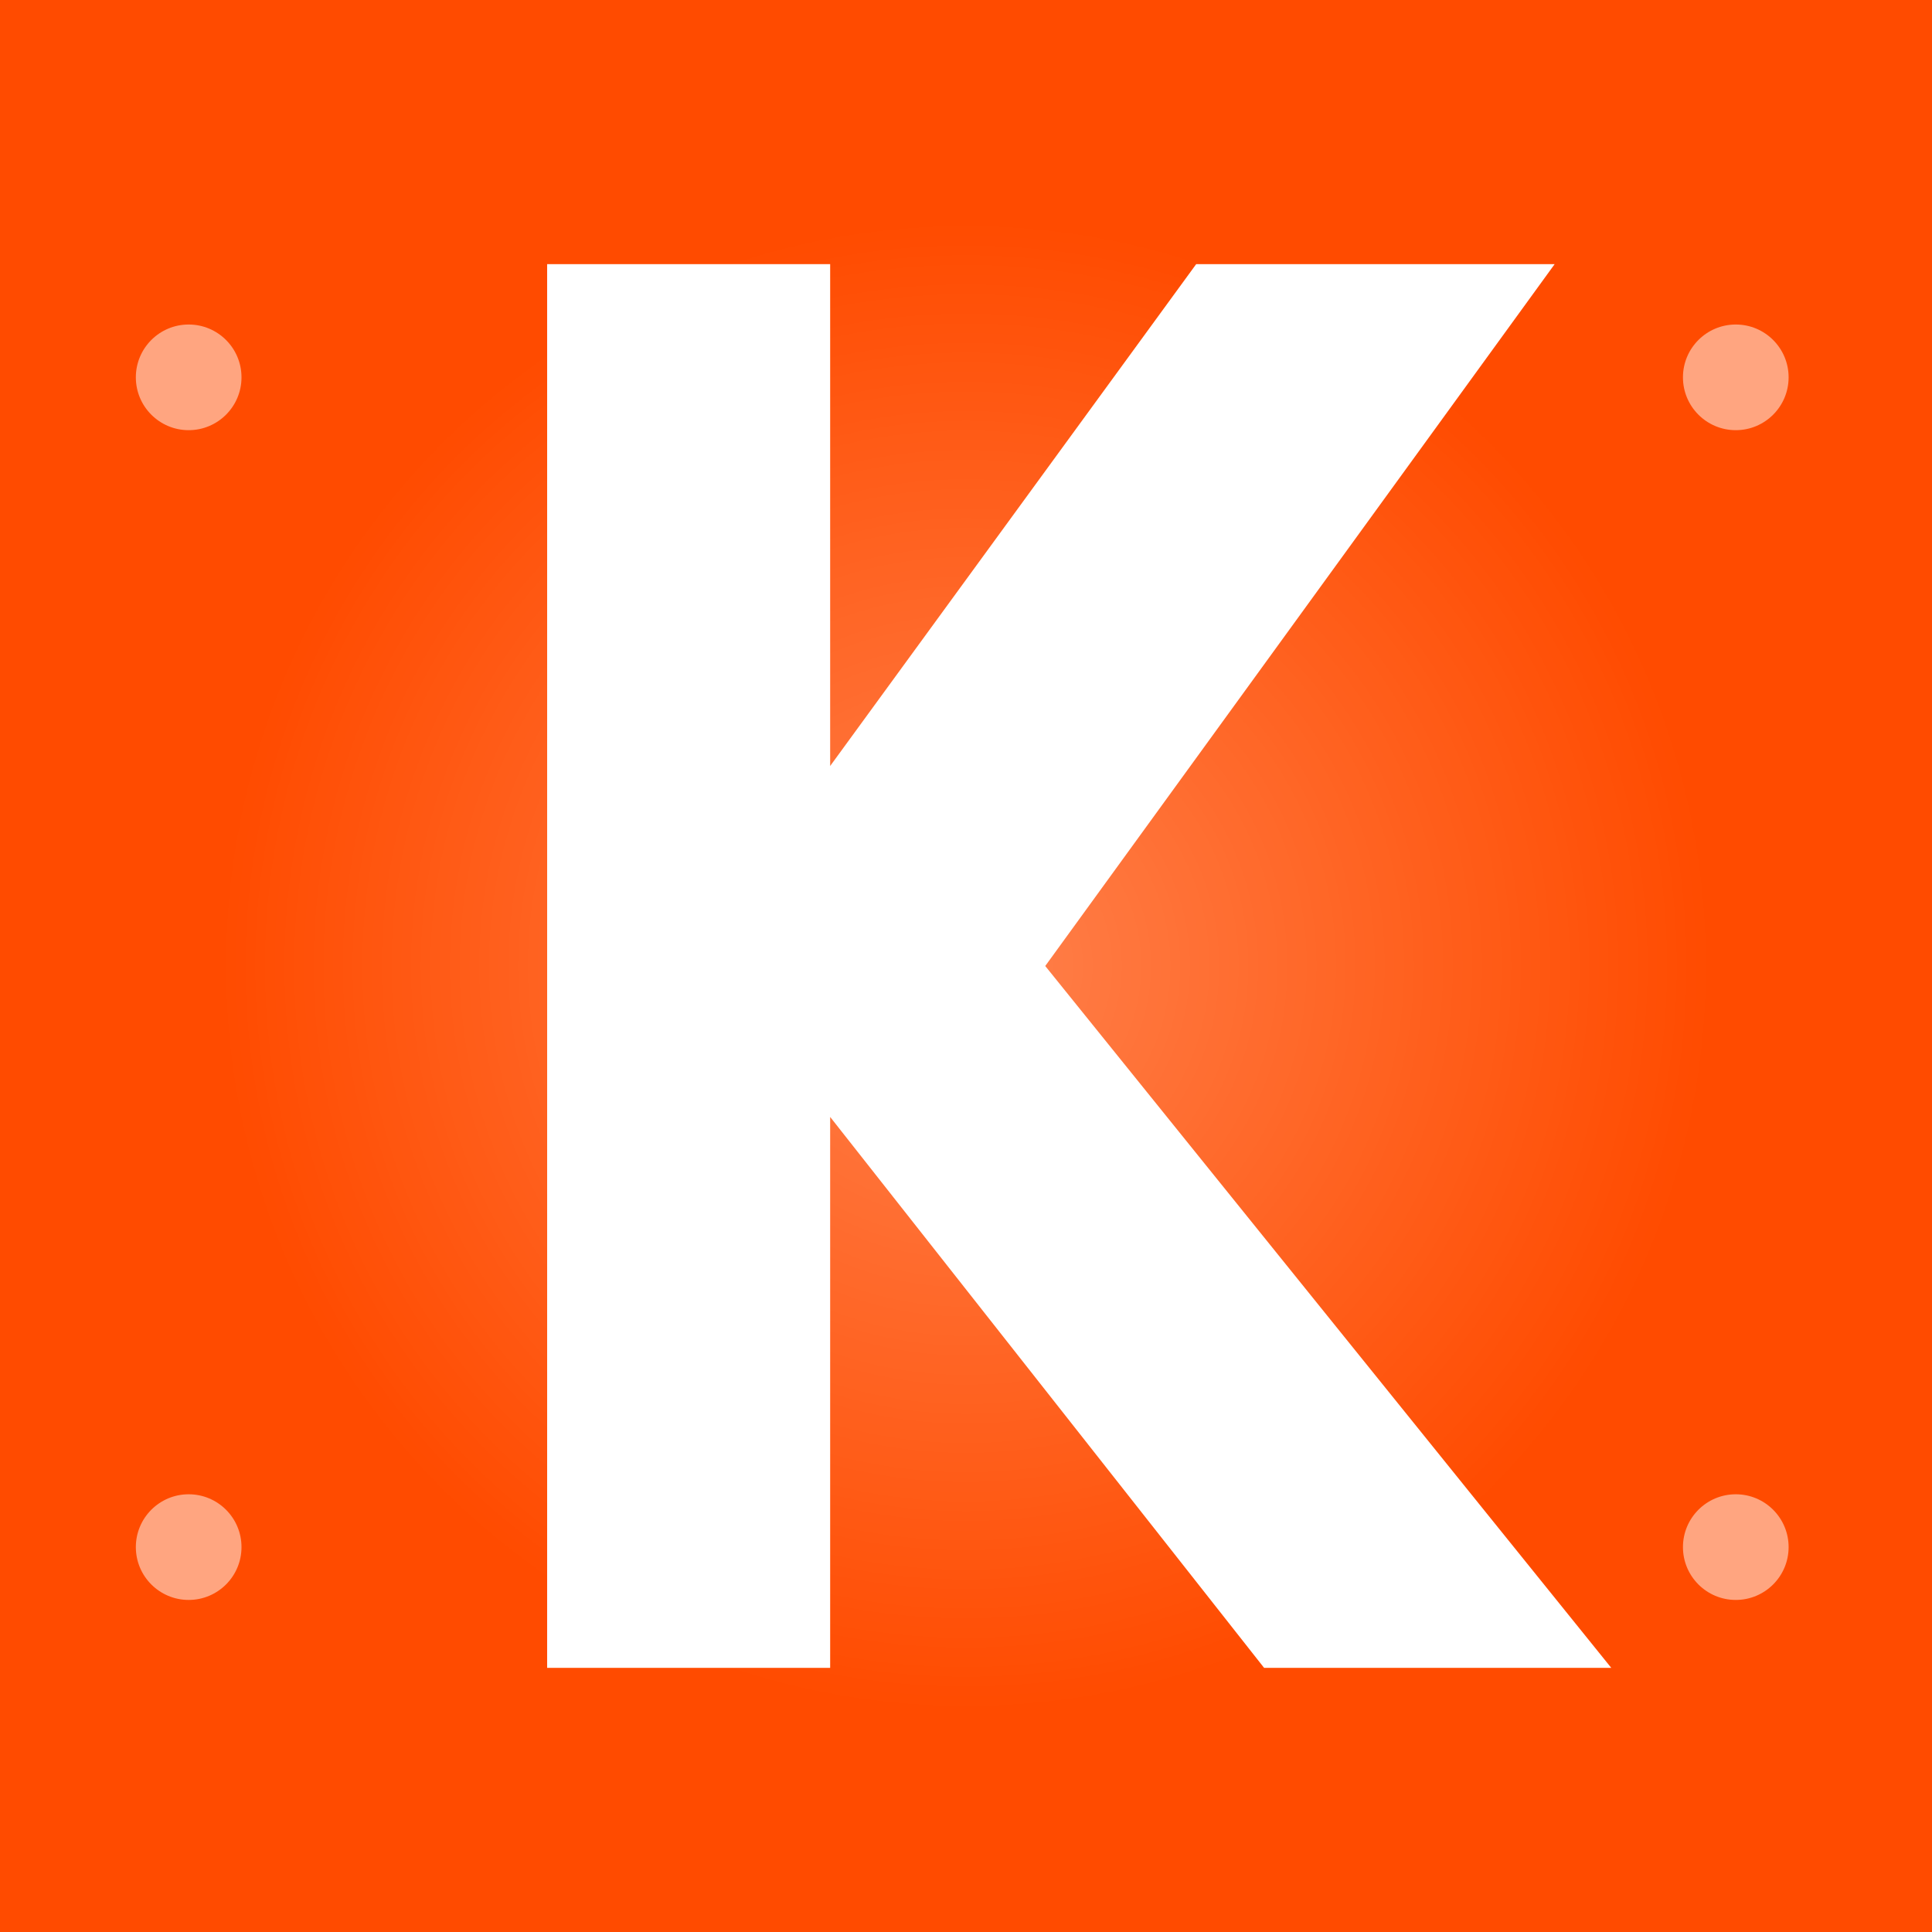
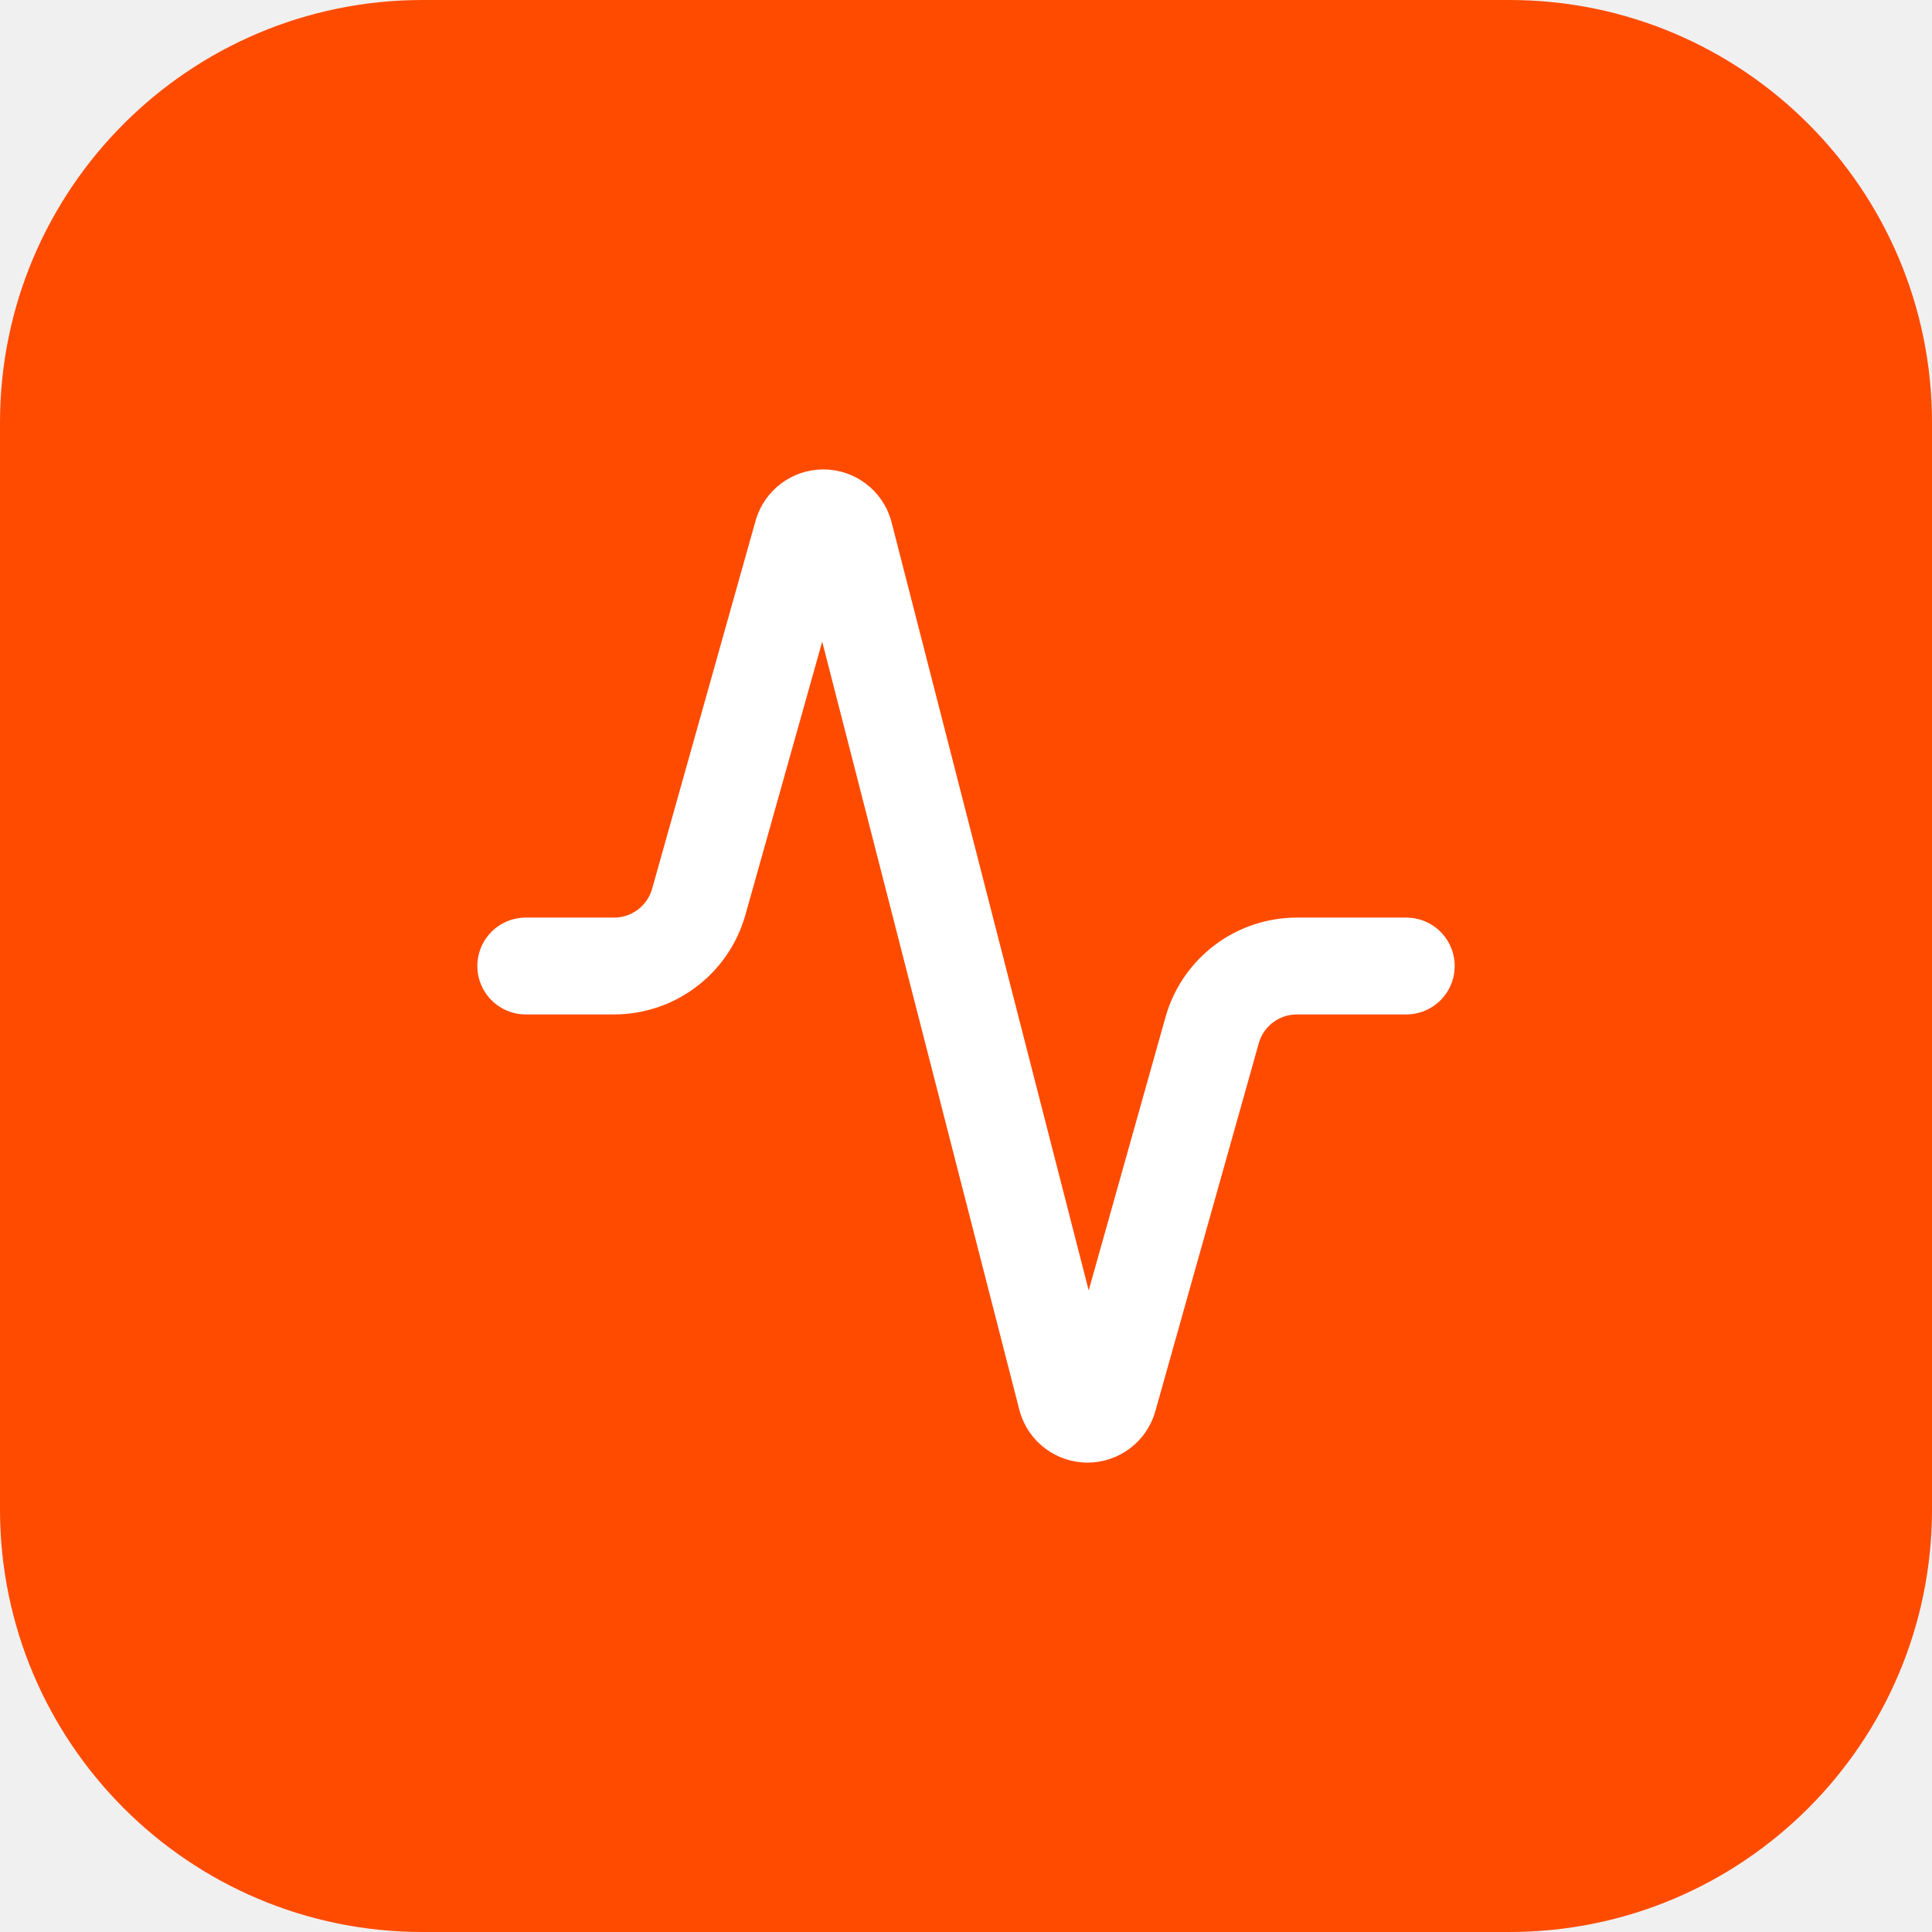
<svg xmlns="http://www.w3.org/2000/svg" width="32" height="32" viewBox="0 0 512 512">
-   <defs>
-     <radialGradient id="glow" cx="50%" cy="50%" r="50%">
-       <stop offset="0%" stop-color="white" stop-opacity="0.3" />
-       <stop offset="100%" stop-color="white" stop-opacity="0" />
-     </radialGradient>
-   </defs>
-   <rect width="512" height="512" fill="#FF4B00" />
-   <ellipse cx="256" cy="256" rx="200" ry="200" fill="url(#glow)" />
-   <circle cx="50" cy="100" r="14" fill="white" opacity="0.5" />
-   <circle cx="460" cy="100" r="14" fill="white" opacity="0.5" />
-   <circle cx="50" cy="410" r="14" fill="white" opacity="0.5" />
-   <circle cx="460" cy="410" r="14" fill="white" opacity="0.5" />
-   <path d="M145 70 L145 442 L220 442 L220 296 L335 442 L427 442 L277 256 L412 70 L317 70 L220 203 L220 70 Z" fill="white" />
+   <rect width="512" height="512" rx="112" fill="#FF4B00" />
+   <g transform="translate(116 116) scale(11.667)" fill="none" stroke="#ffffff" stroke-width="2.2" stroke-linecap="round" stroke-linejoin="round">
+     <path d="M22 12h-2.48a2 2 0 0 0-1.93 1.46l-2.35 8.36a.5.5 0 0 1-.96 0L9.24 2.18a.5.5 0 0 0-.96 0l-2.35 8.36A2 2 0 0 1 4 12H2" />
+   </g>
</svg>
